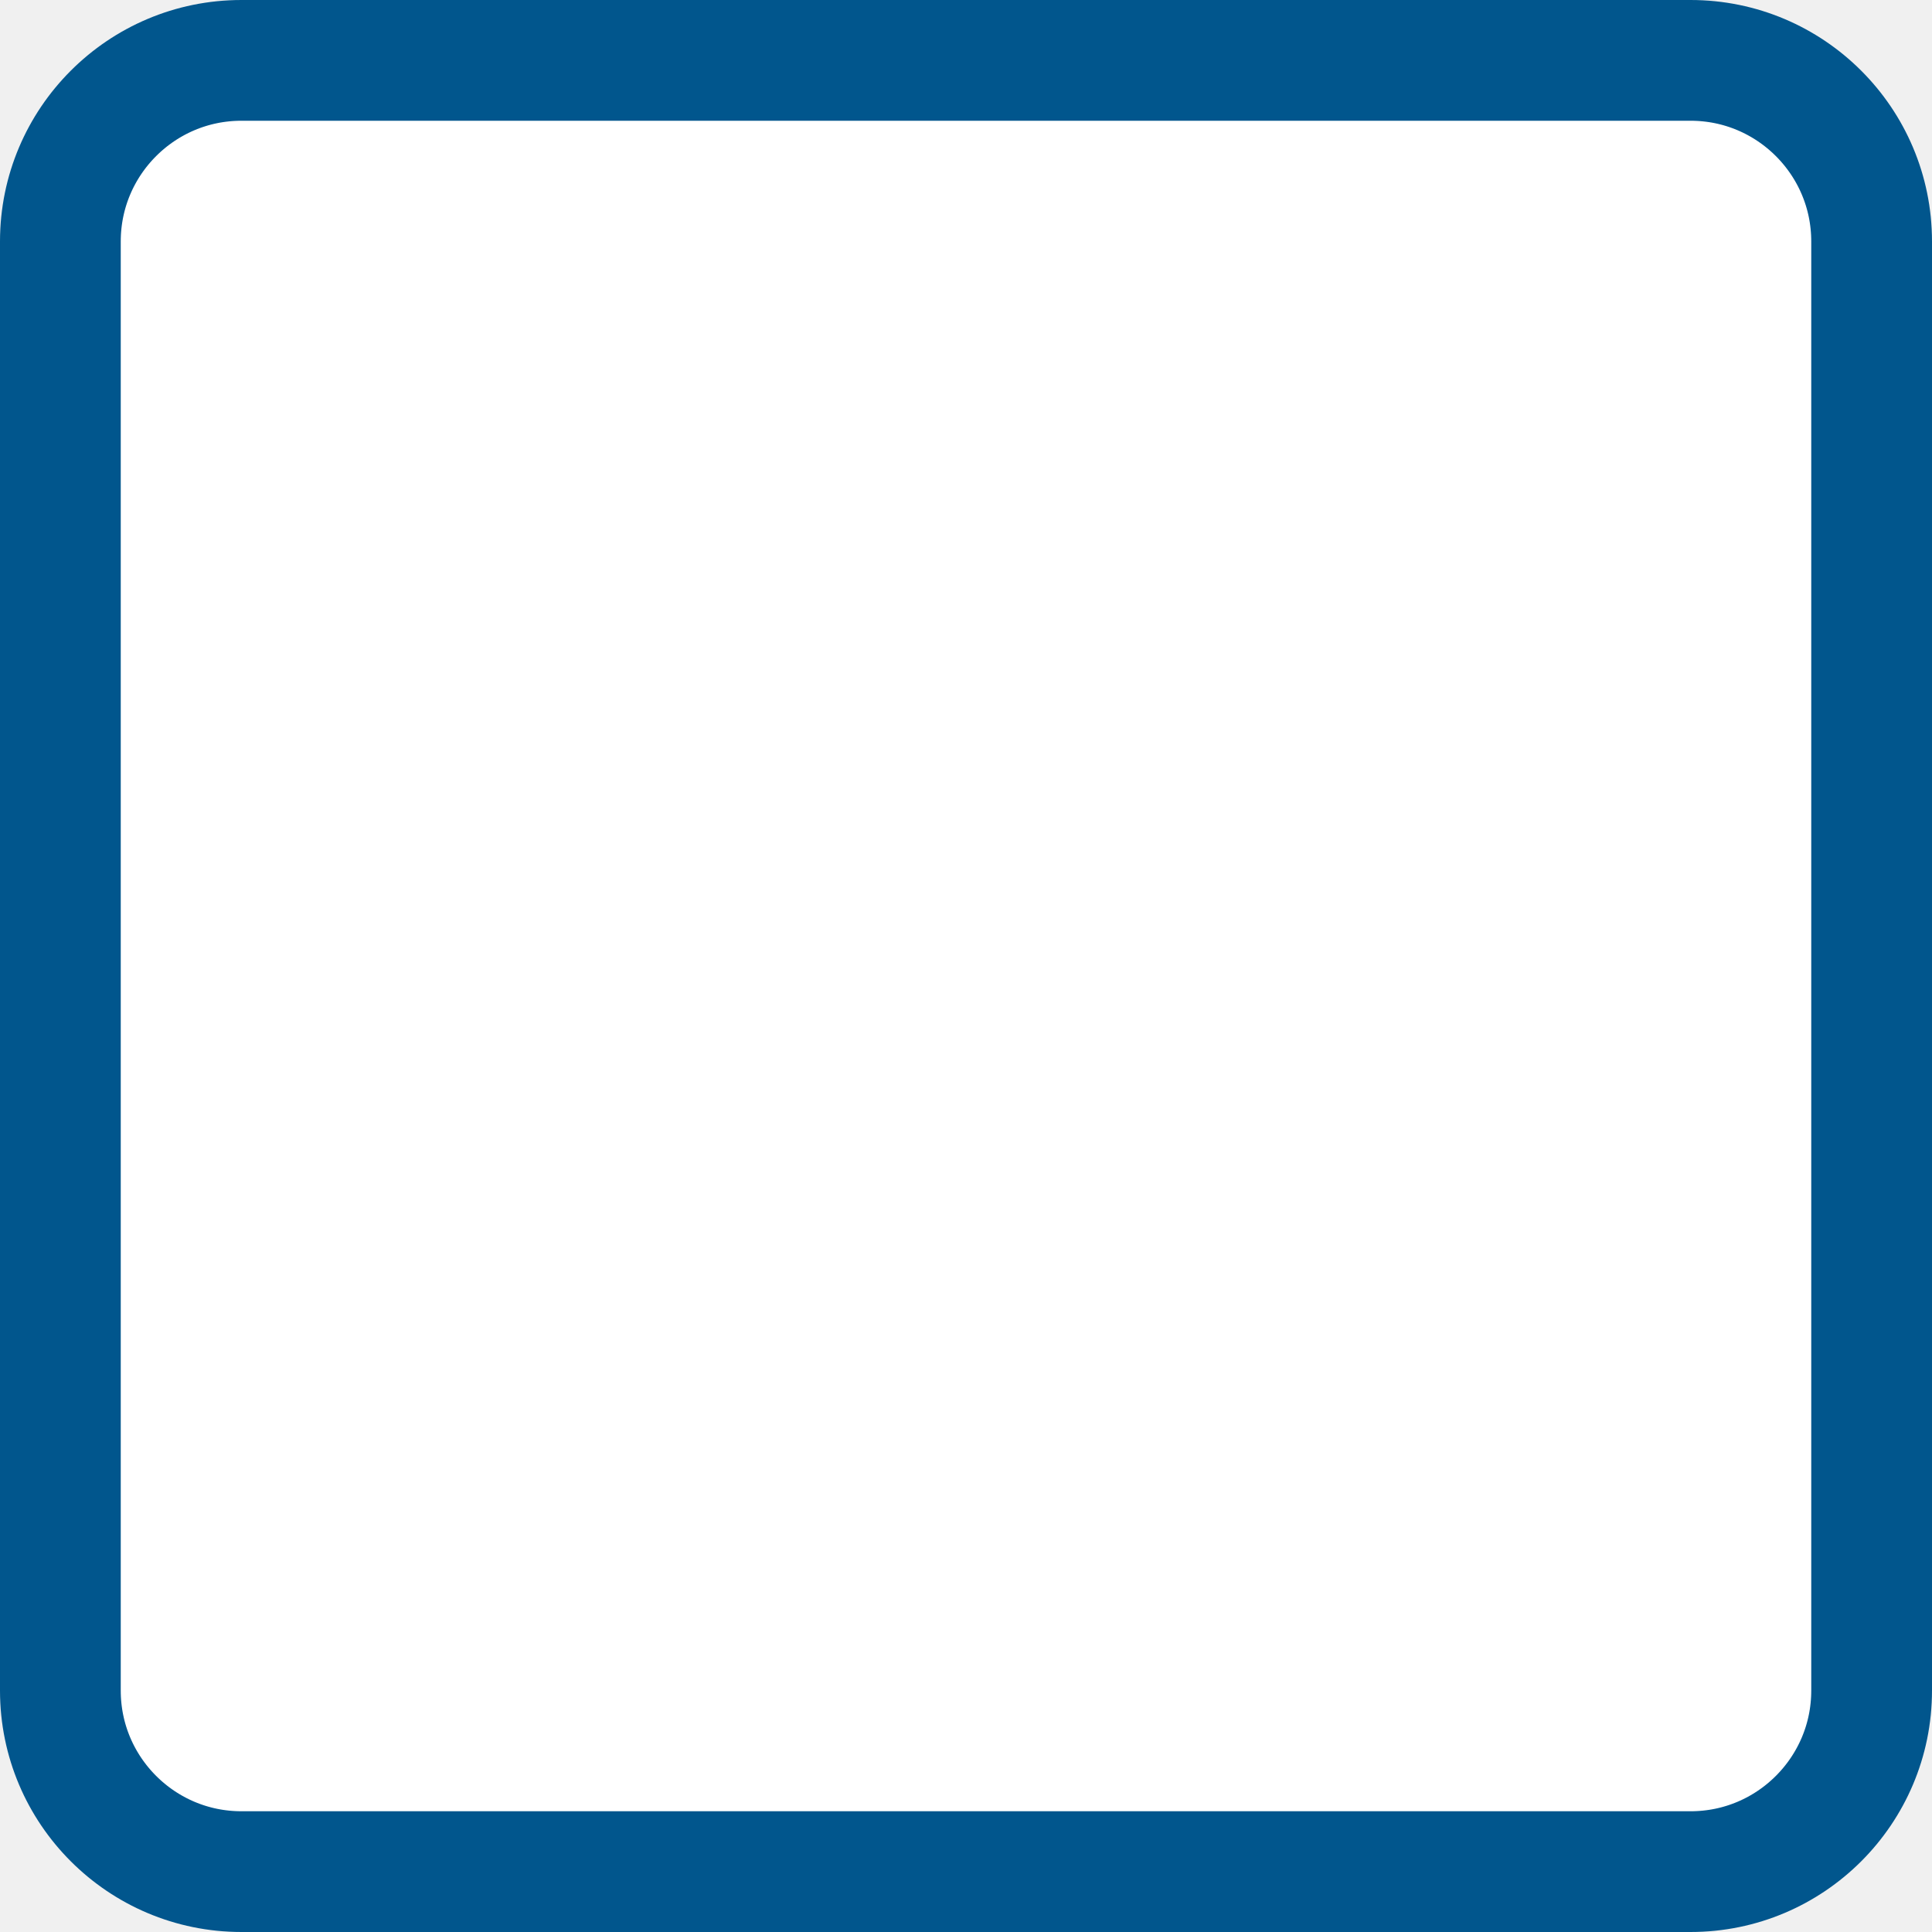
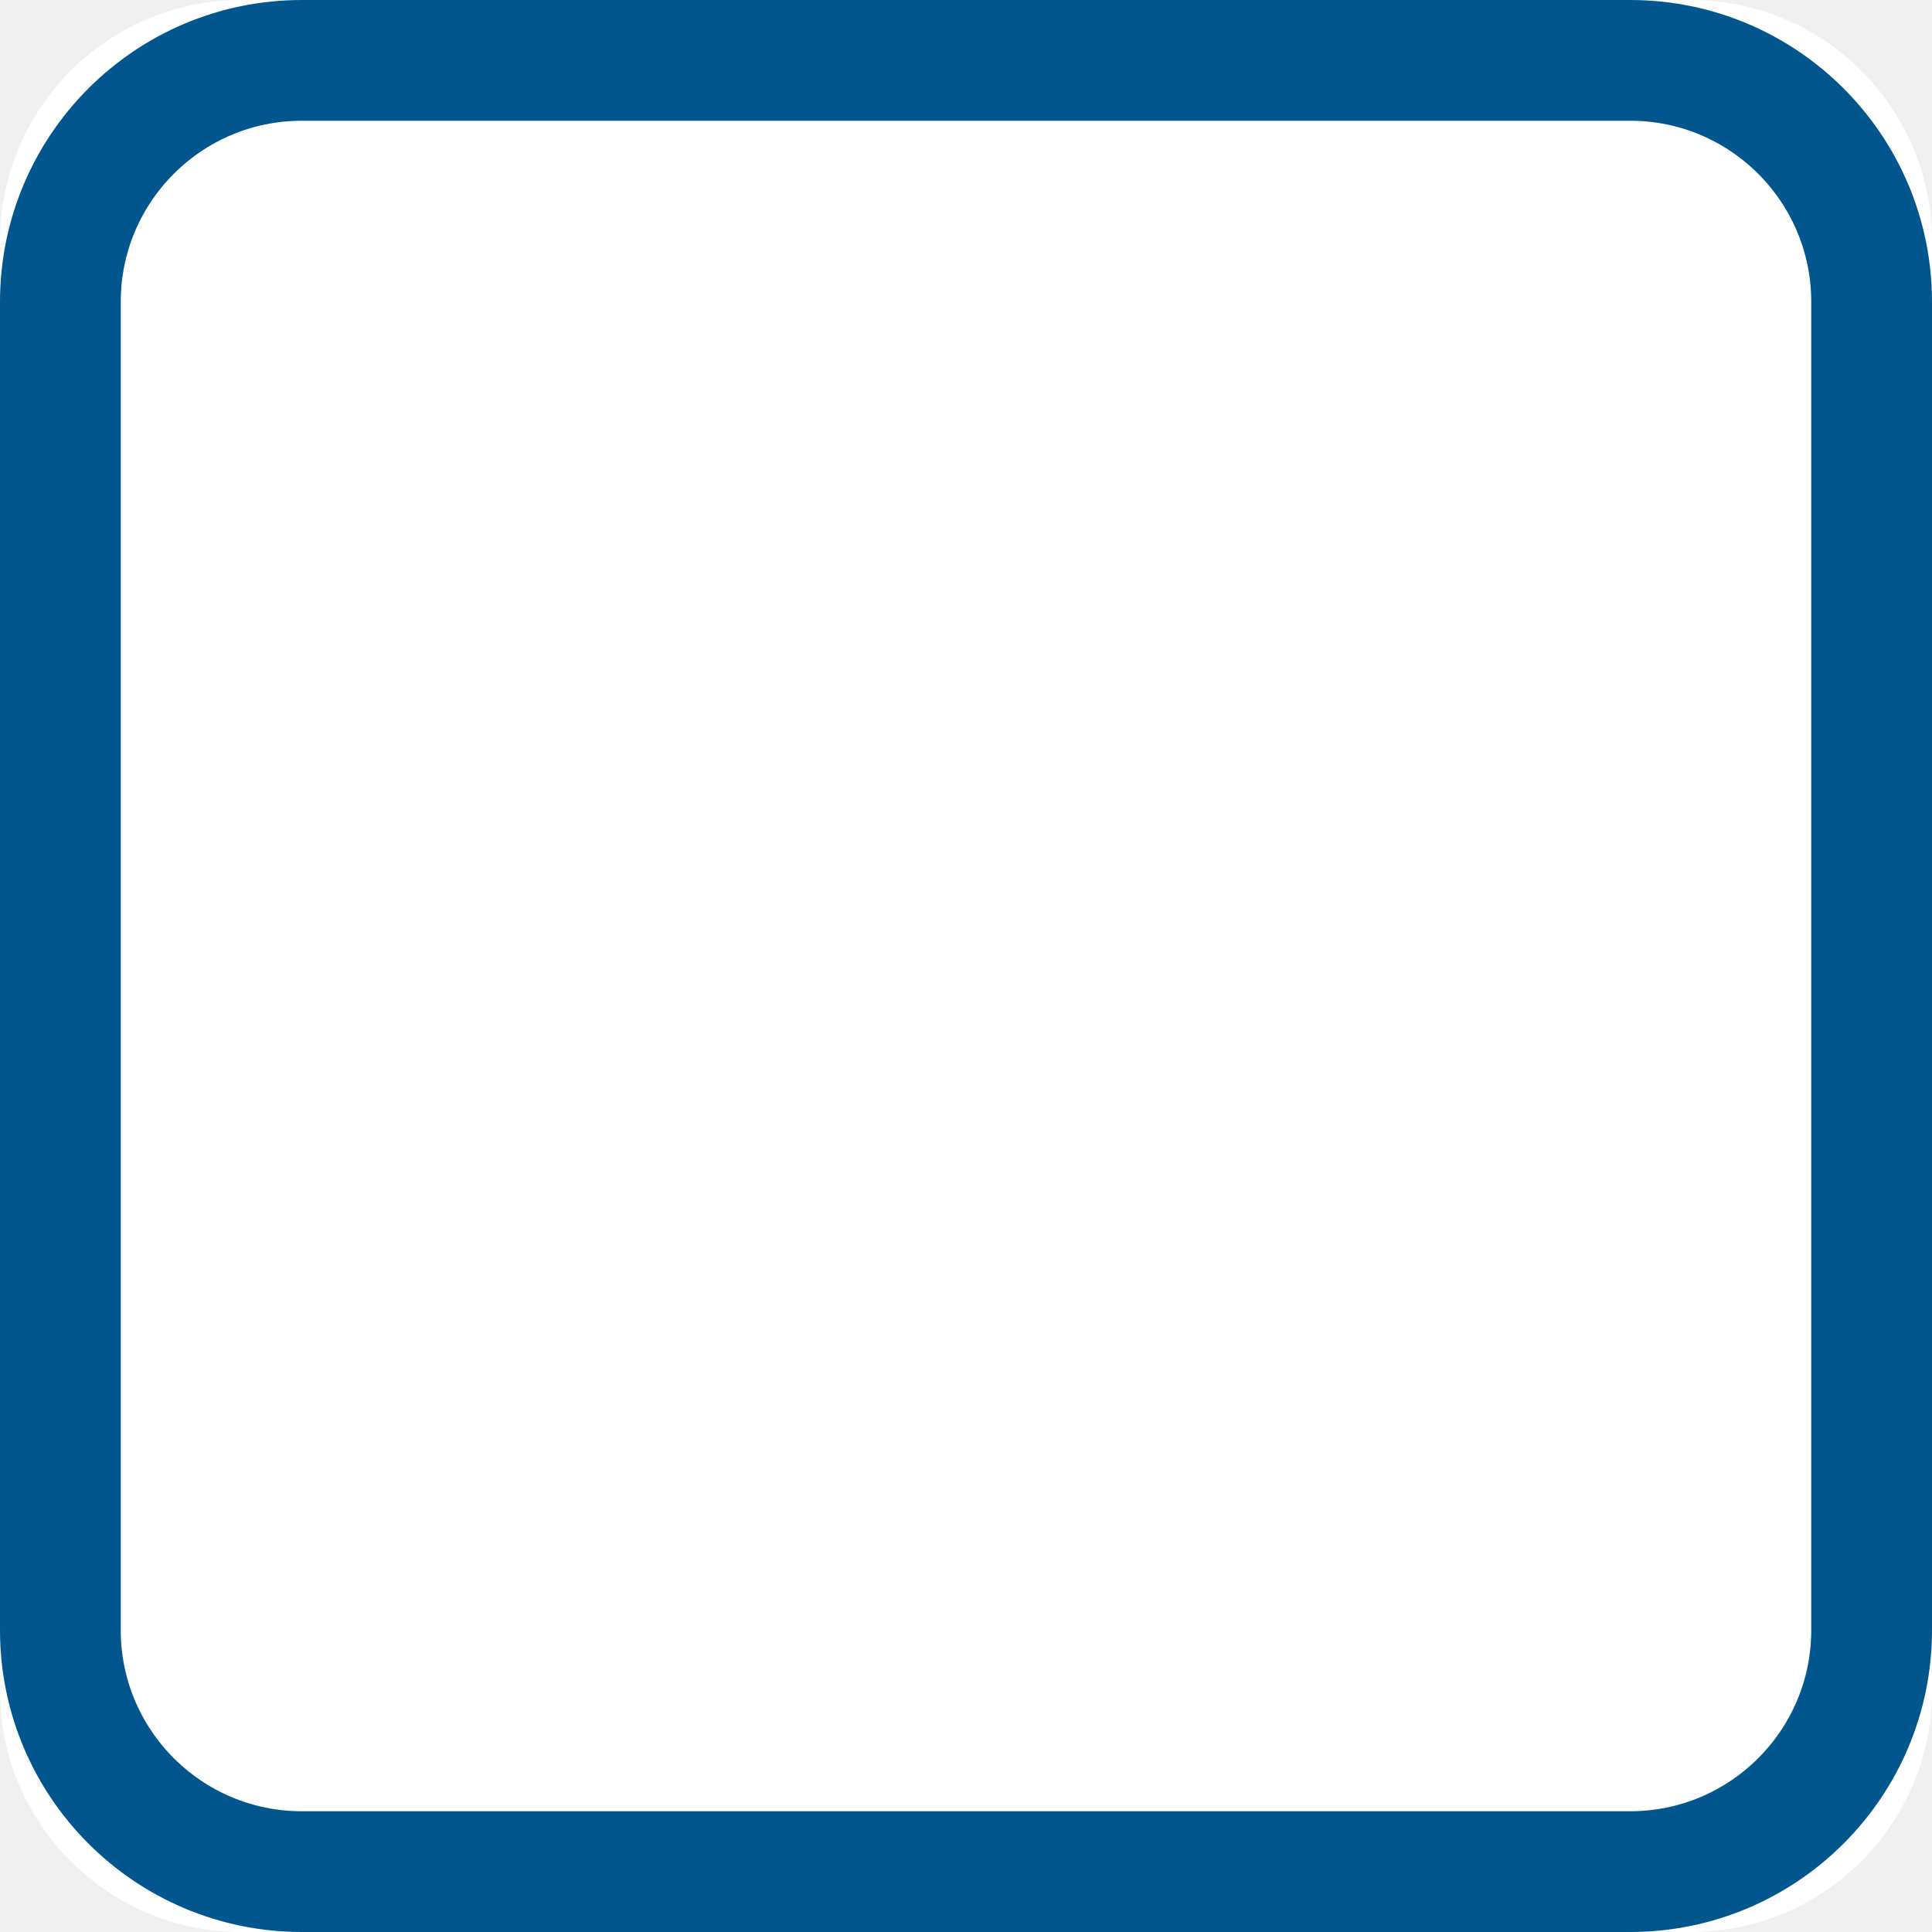
- <svg xmlns="http://www.w3.org/2000/svg" xmlns:xlink="http://www.w3.org/1999/xlink" width="16px" height="16px" viewBox="0 1 16 16" version="1.1">
+ <svg xmlns="http://www.w3.org/2000/svg" xmlns:xlink="http://www.w3.org/1999/xlink" width="16px" height="16px" viewBox="0 0 16 16" version="1.1">
  <defs>
-     <rect id="path-1" x="0" y="1" width="16" height="16" rx="2" />
-     <mask id="mask-2" maskContentUnits="userSpaceOnUse" maskUnits="objectBoundingBox" x="0" y="0" width="16" height="16" fill="white">
-       <use xlink:href="#path-1" />
-     </mask>
+     <rect id="path-1" x="0" y="3" width="16" height="16" rx="2" />
  </defs>
-   <use id="Check-Background" stroke="#01568d" mask="url(#mask-2)" stroke-width="2" fill="#ffffff" fill-rule="evenodd" xlink:href="#path-1" />
+   <g id="Symbols" stroke="none" stroke-width="1" fill="none" fill-rule="evenodd">
+     <g id="Checkbox-/-Unchecked" transform="translate(0, -3)">
+       <g id="Check-Background">
+         <use fill="#FFFFFF" fill-rule="evenodd" xlink:href="#path-1" />
+         <rect stroke="#01568D" stroke-width="1" x="0.5" y="3.5" width="15" height="15" rx="2" />
+       </g>
+     </g>
+   </g>
</svg>
